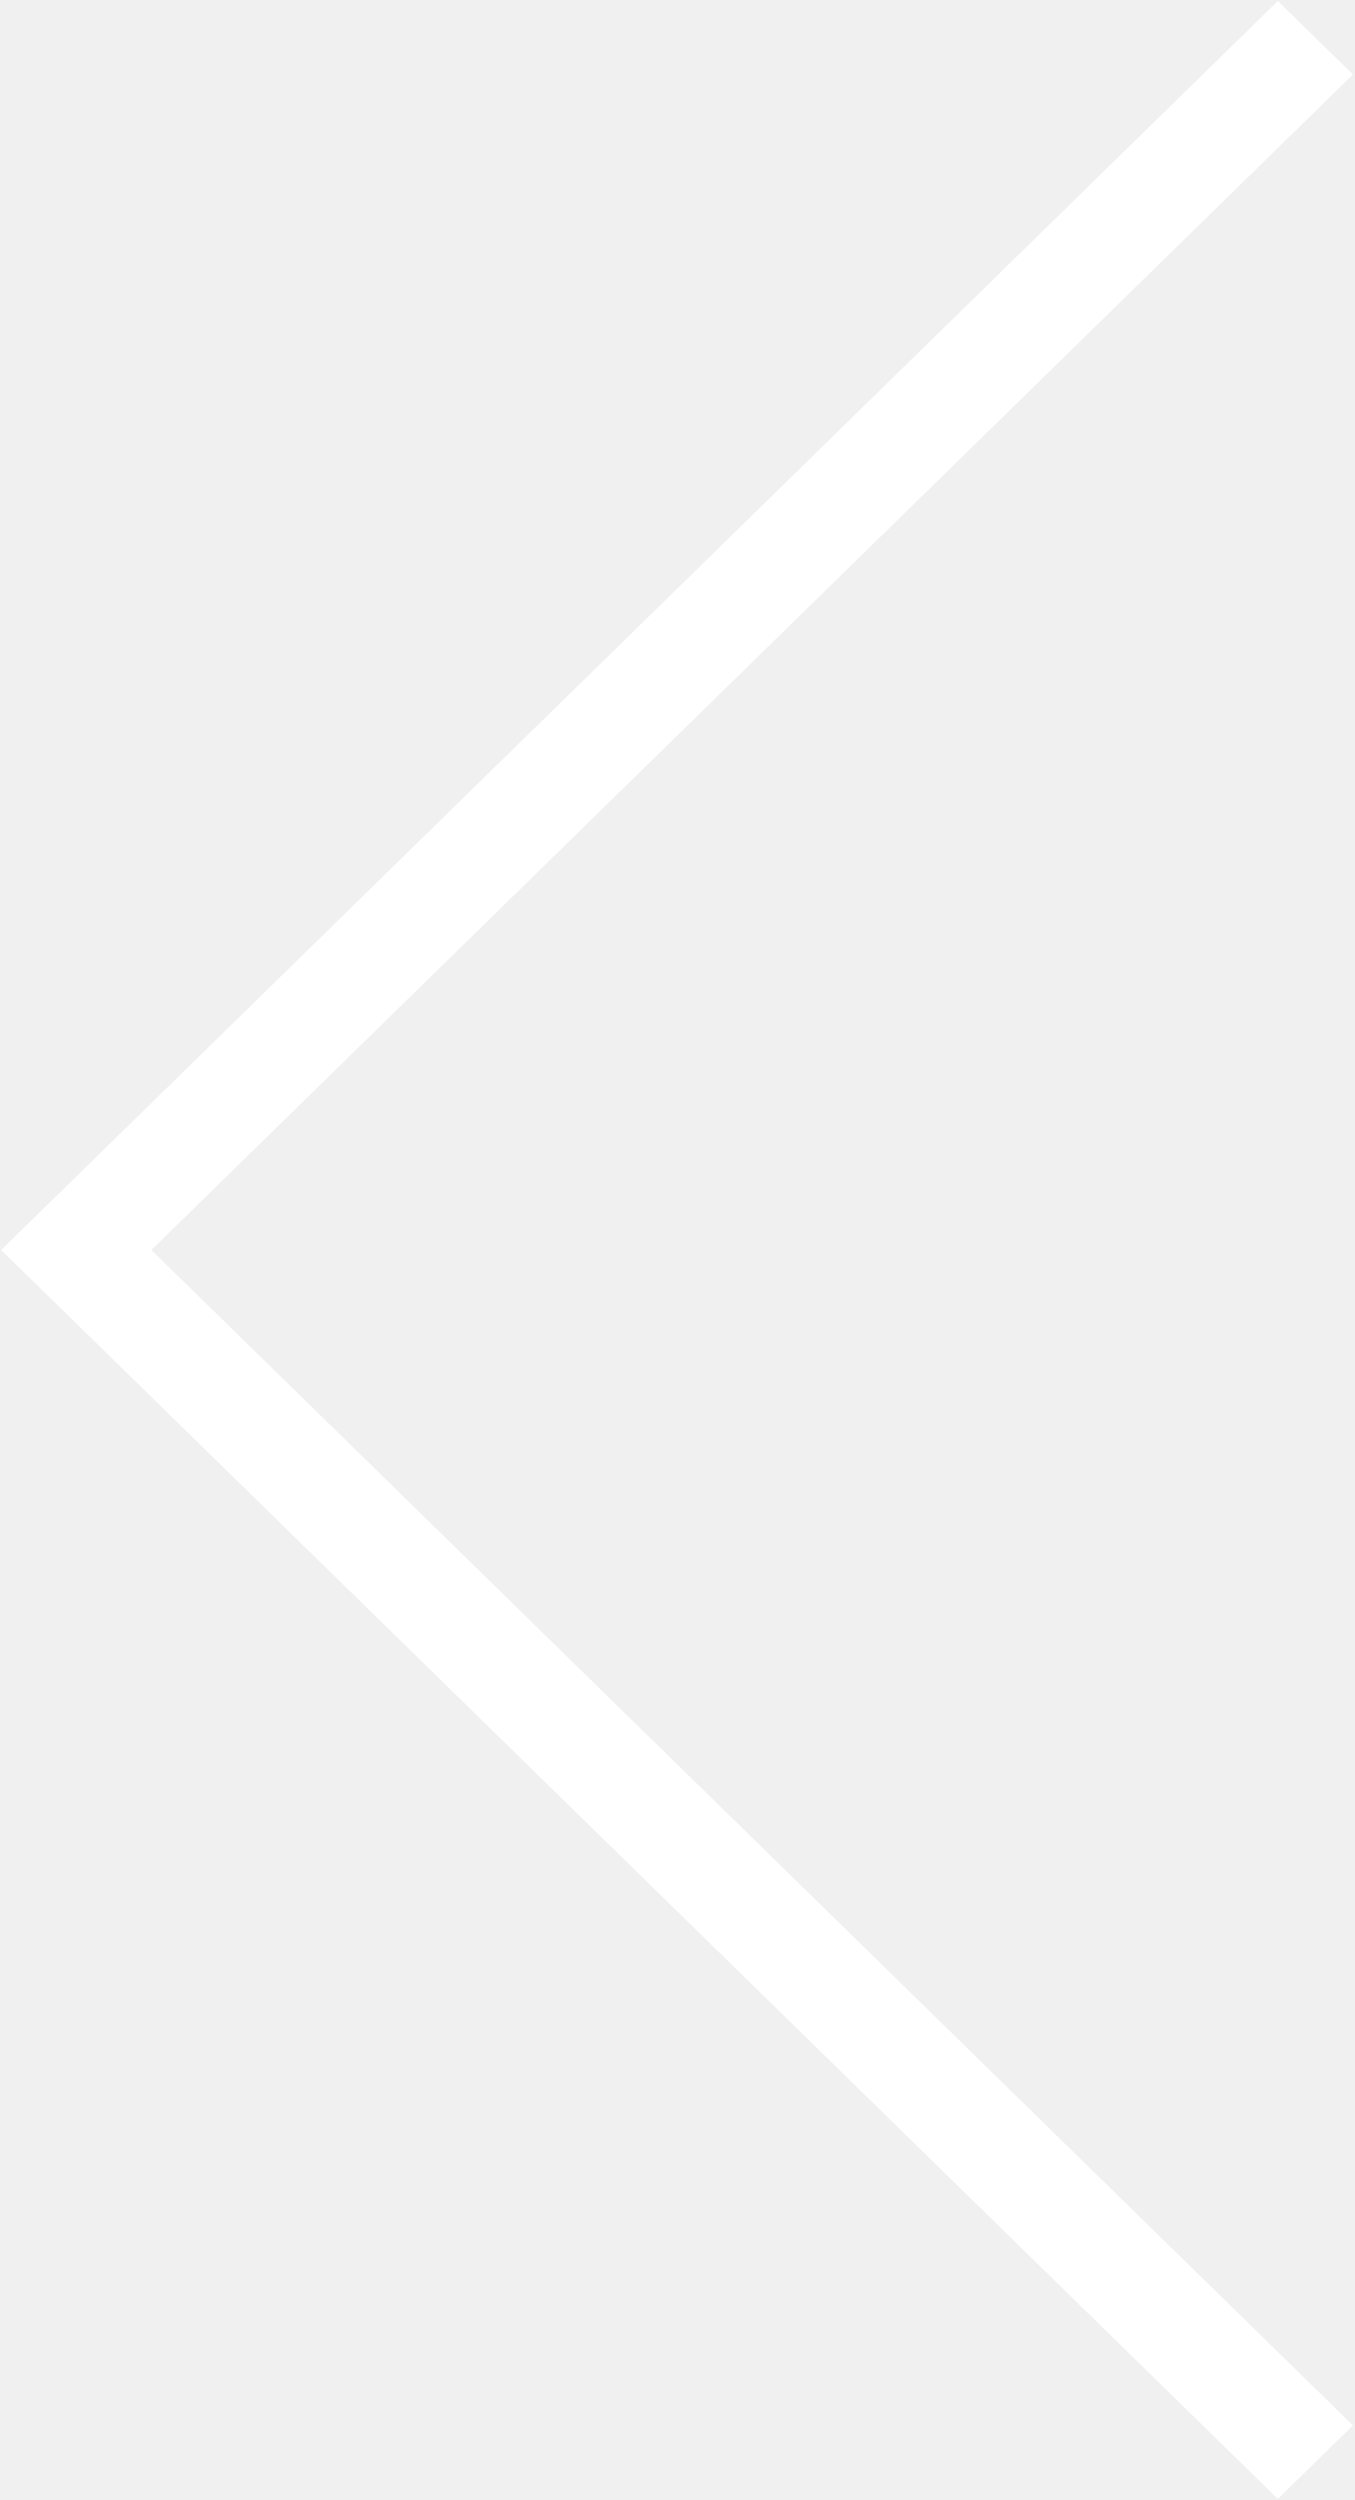
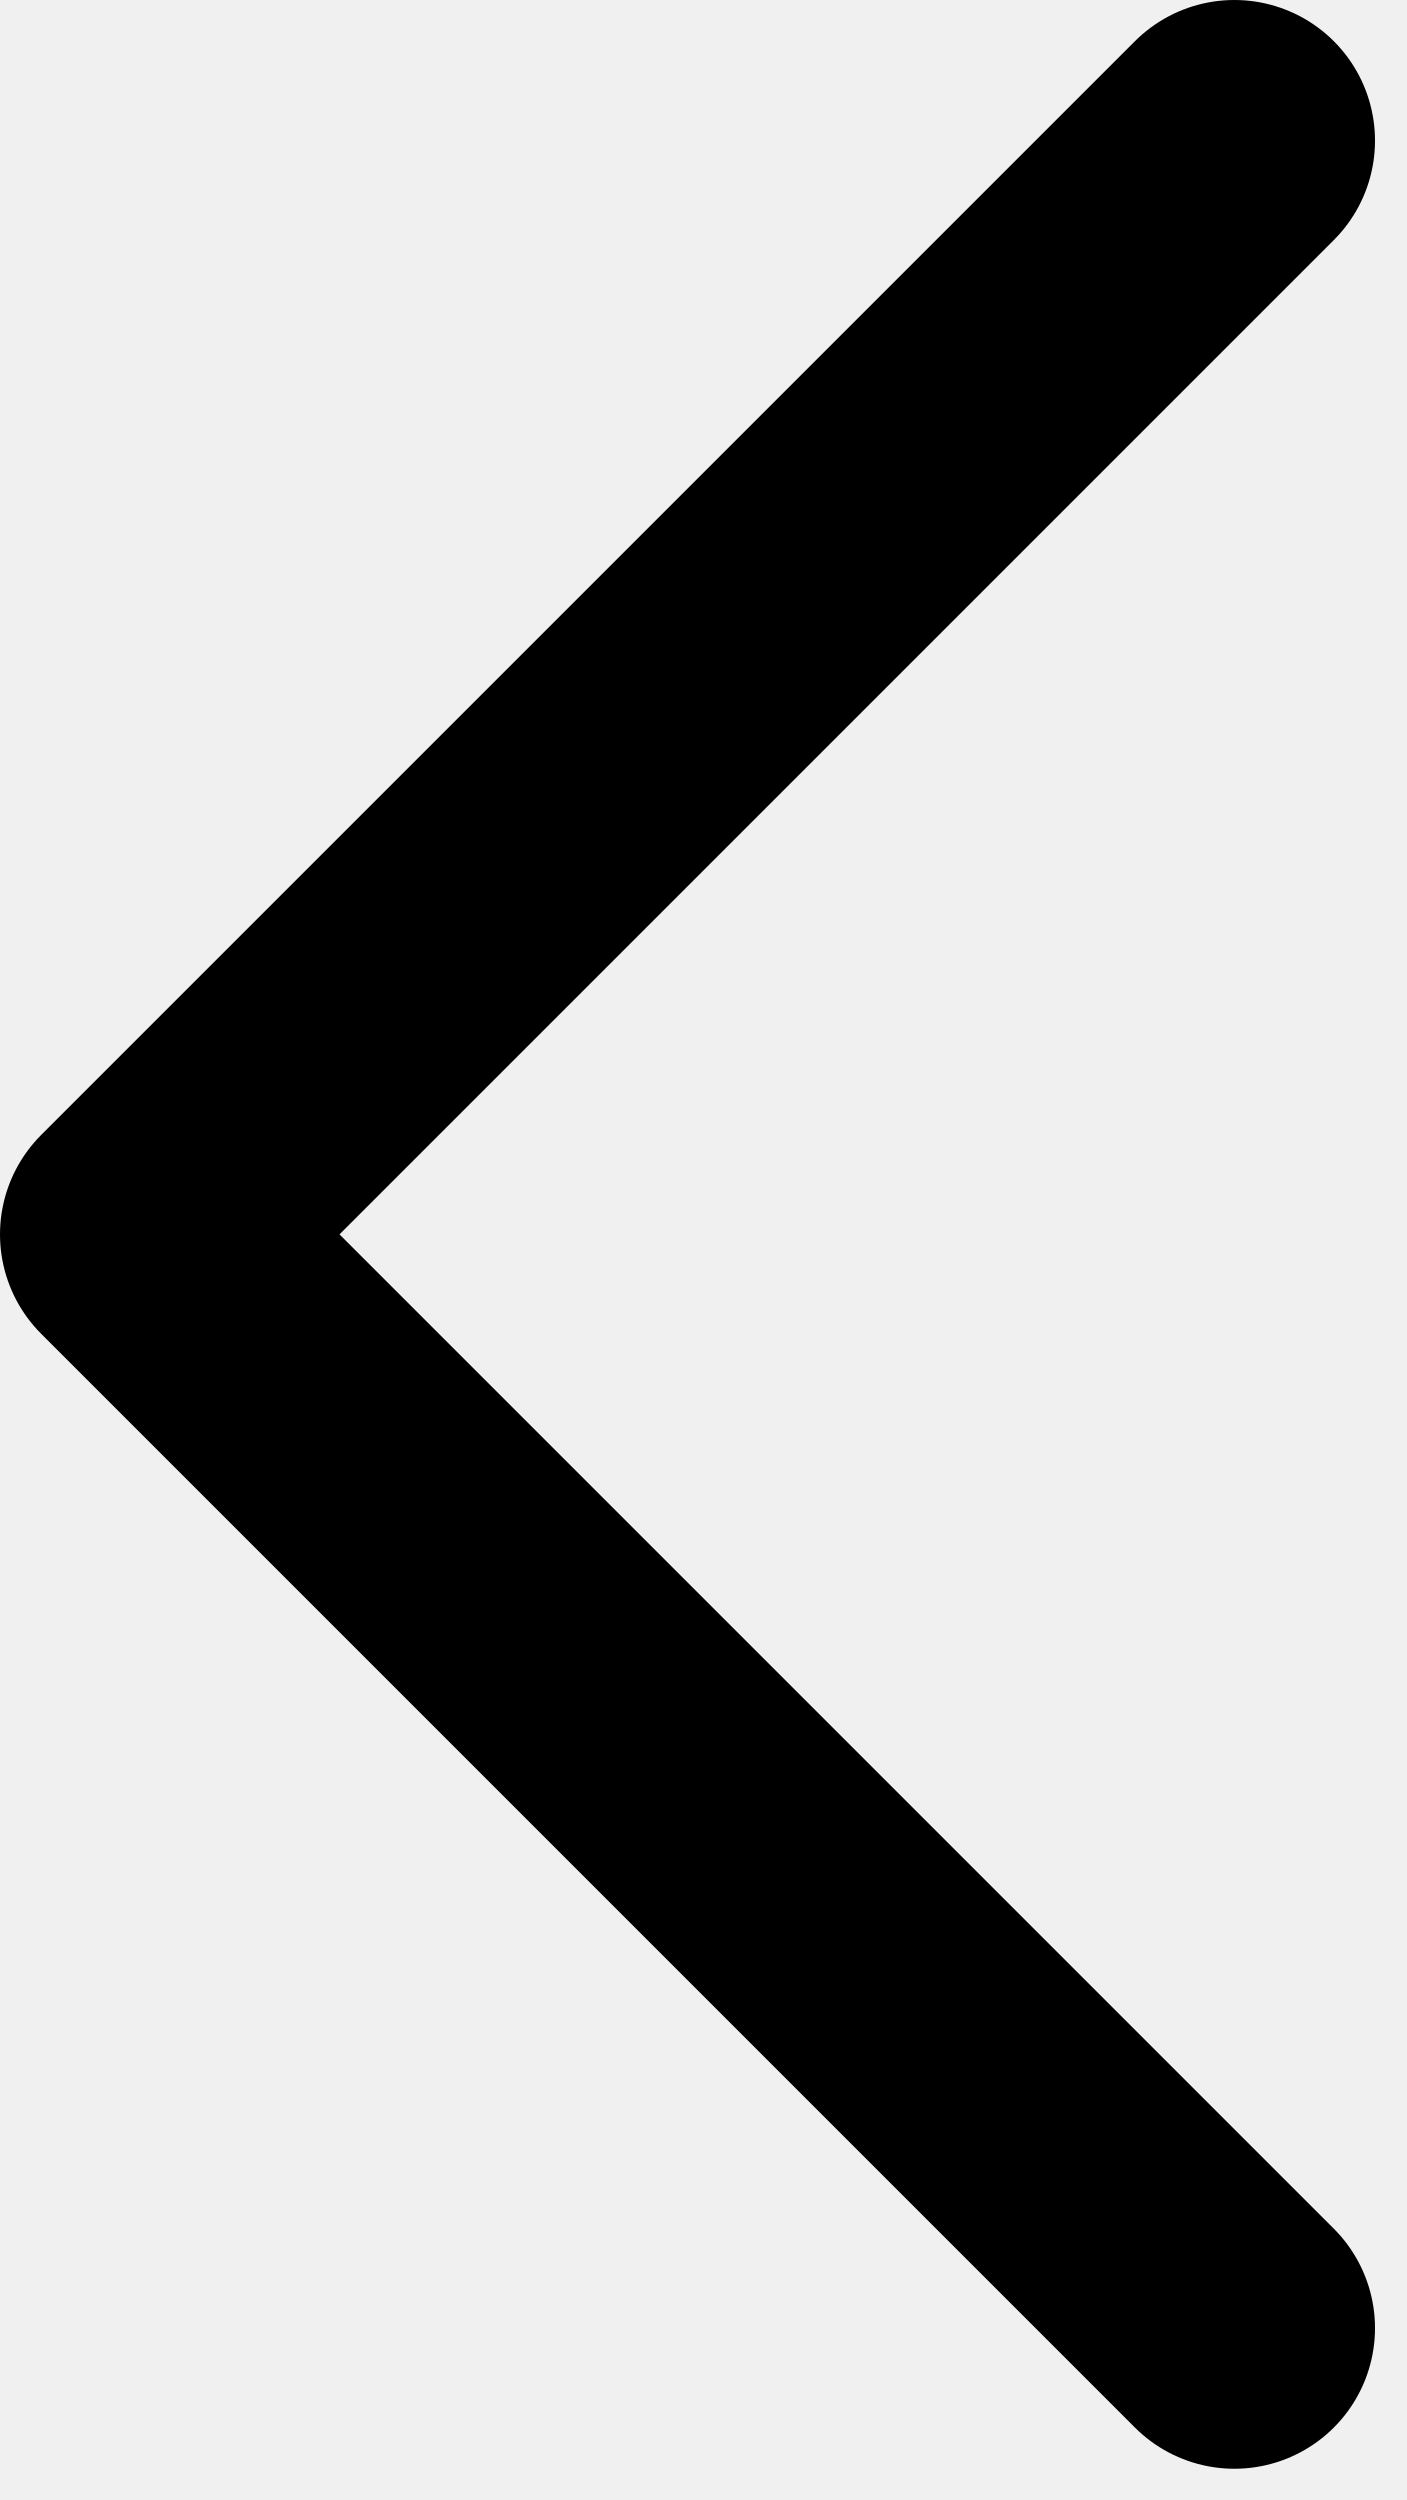
- <svg xmlns="http://www.w3.org/2000/svg" width="13px" height="24px">
-   <path fill-rule="evenodd" fill="#fff" d="M1.453,12.000 L12.988,23.284 L12.267,23.989 L0.732,12.705 L0.011,12.000 L0.732,11.295 L12.267,0.010 L12.988,0.715 L1.453,12.000 Z" />
+ <svg xmlns="http://www.w3.org/2000/svg" width="9" height="16" viewBox="0 0 9 16" fill="none">
+   <path d="M7.9 0.9L0.9 7.9L7.9 14.9" stroke="currentColor" stroke-width="1.8" stroke-linecap="round" stroke-linejoin="round" />
</svg>
